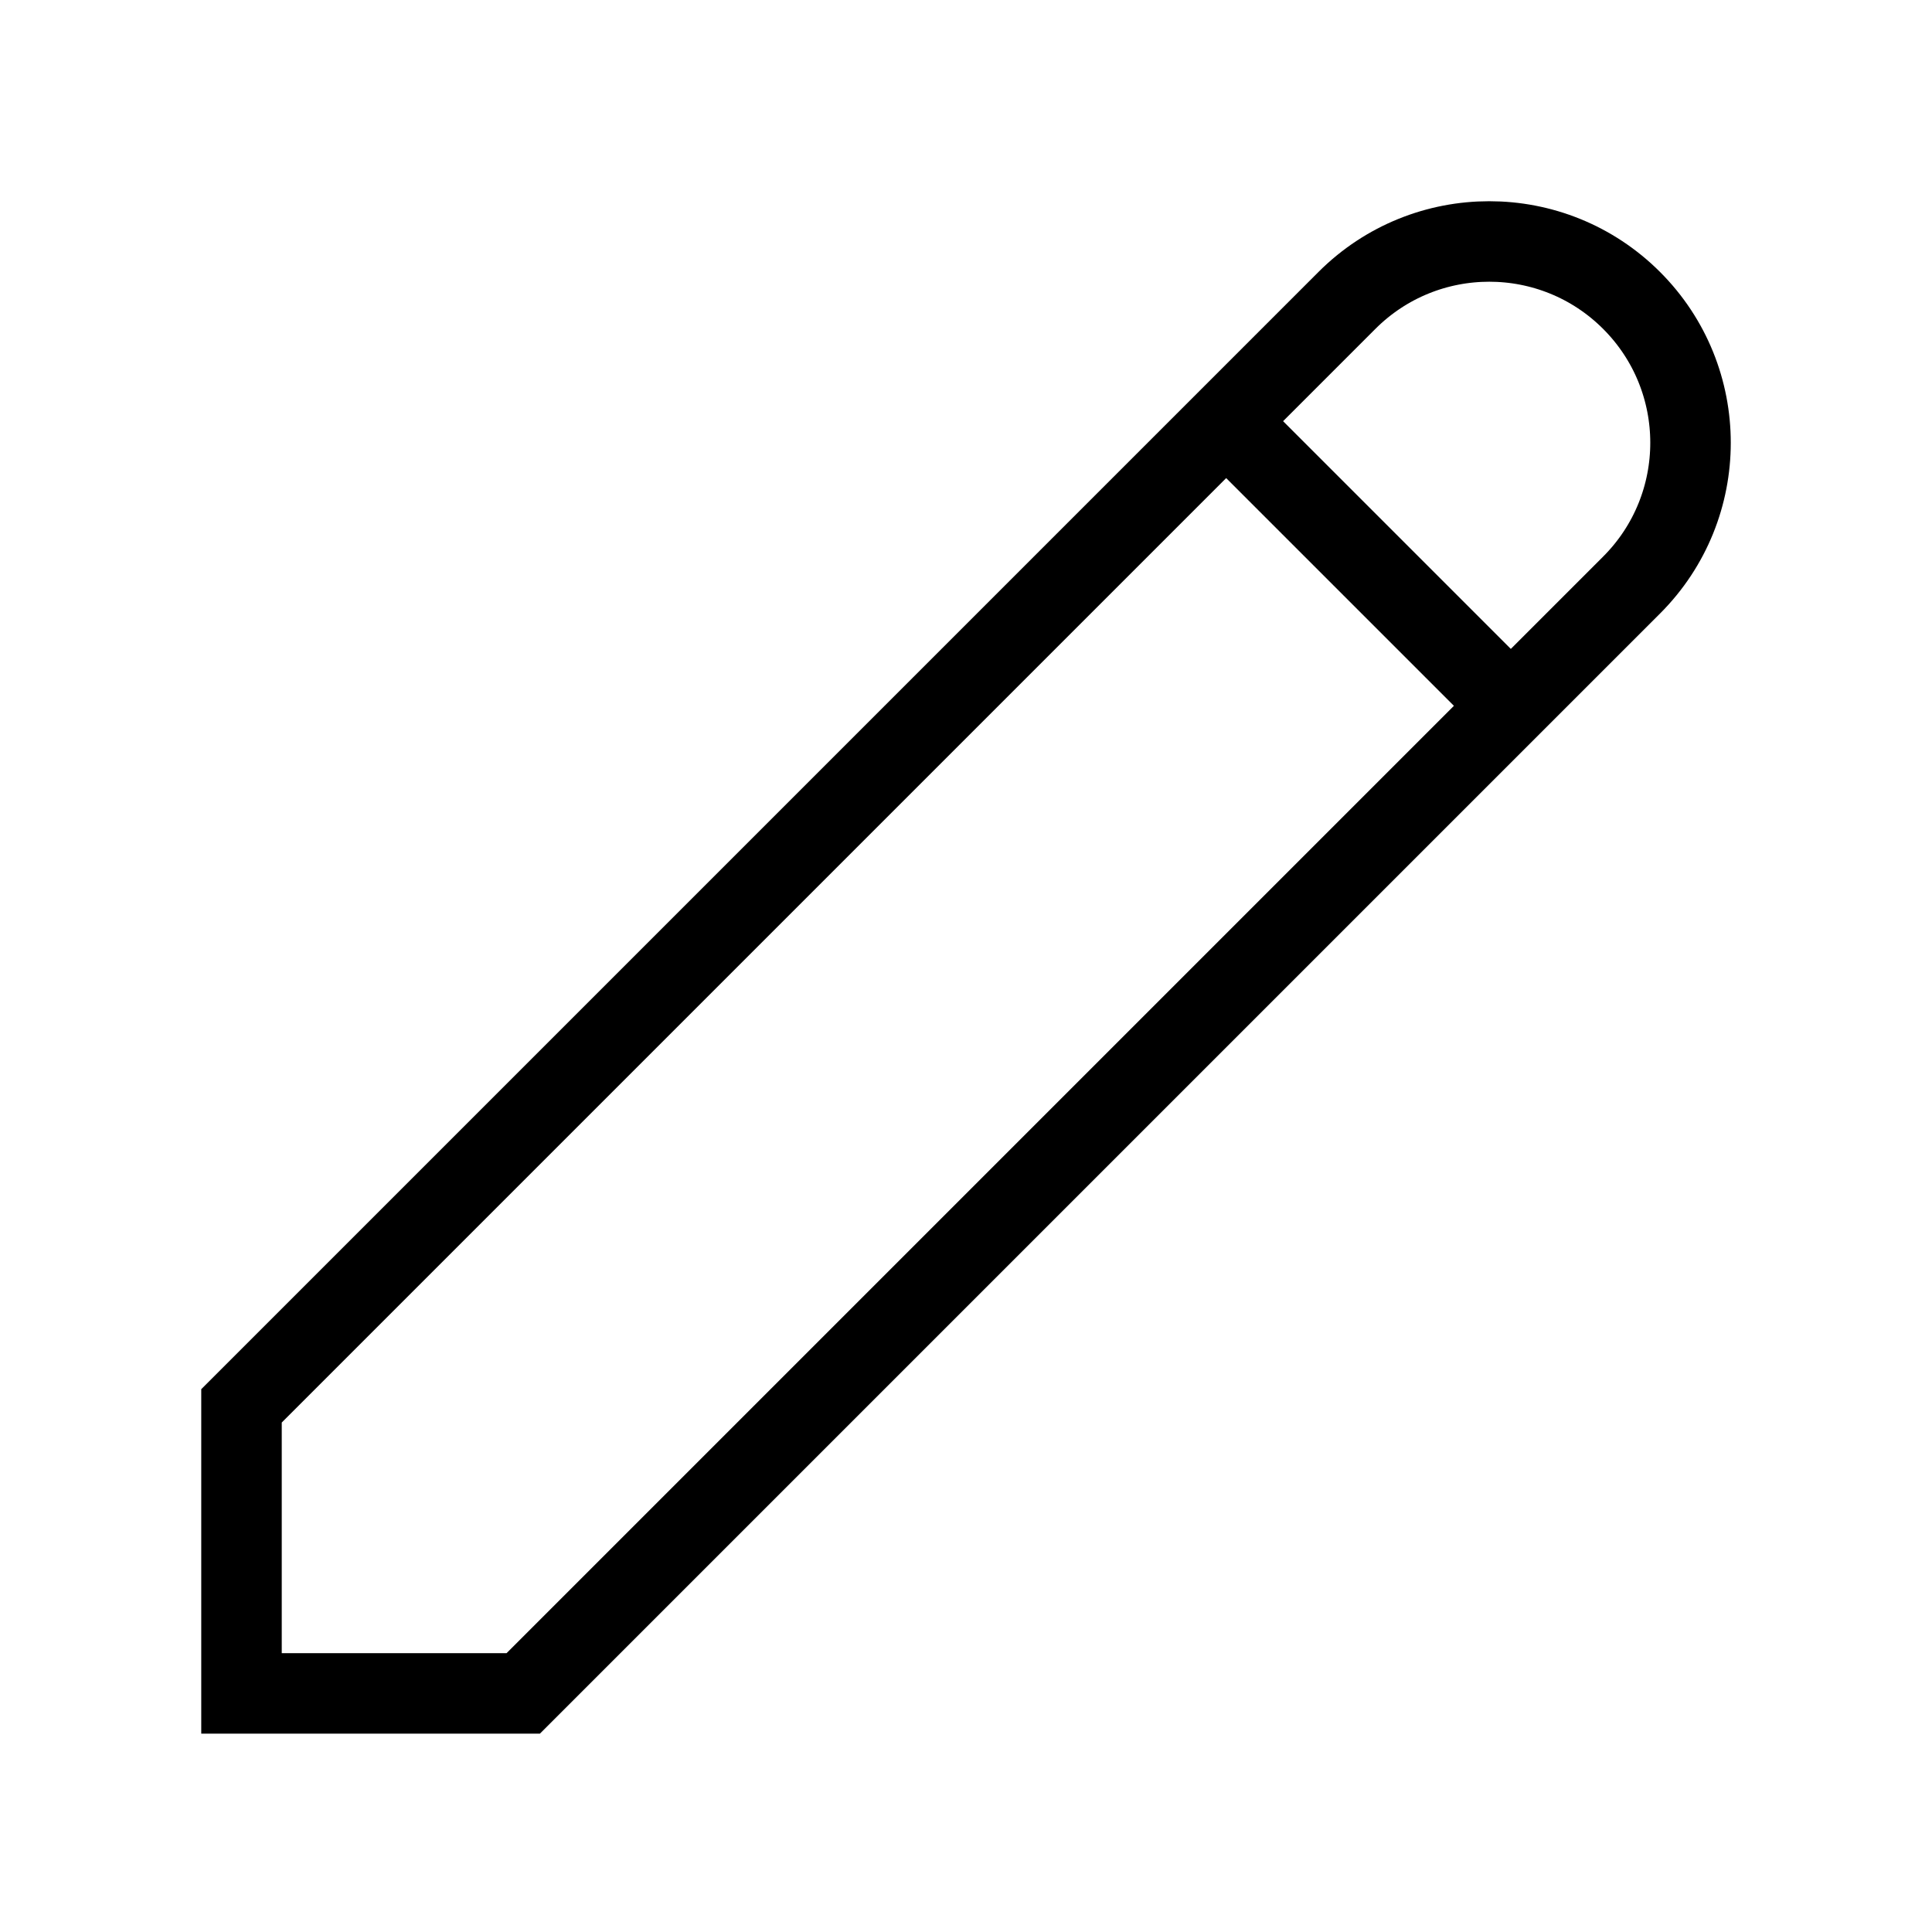
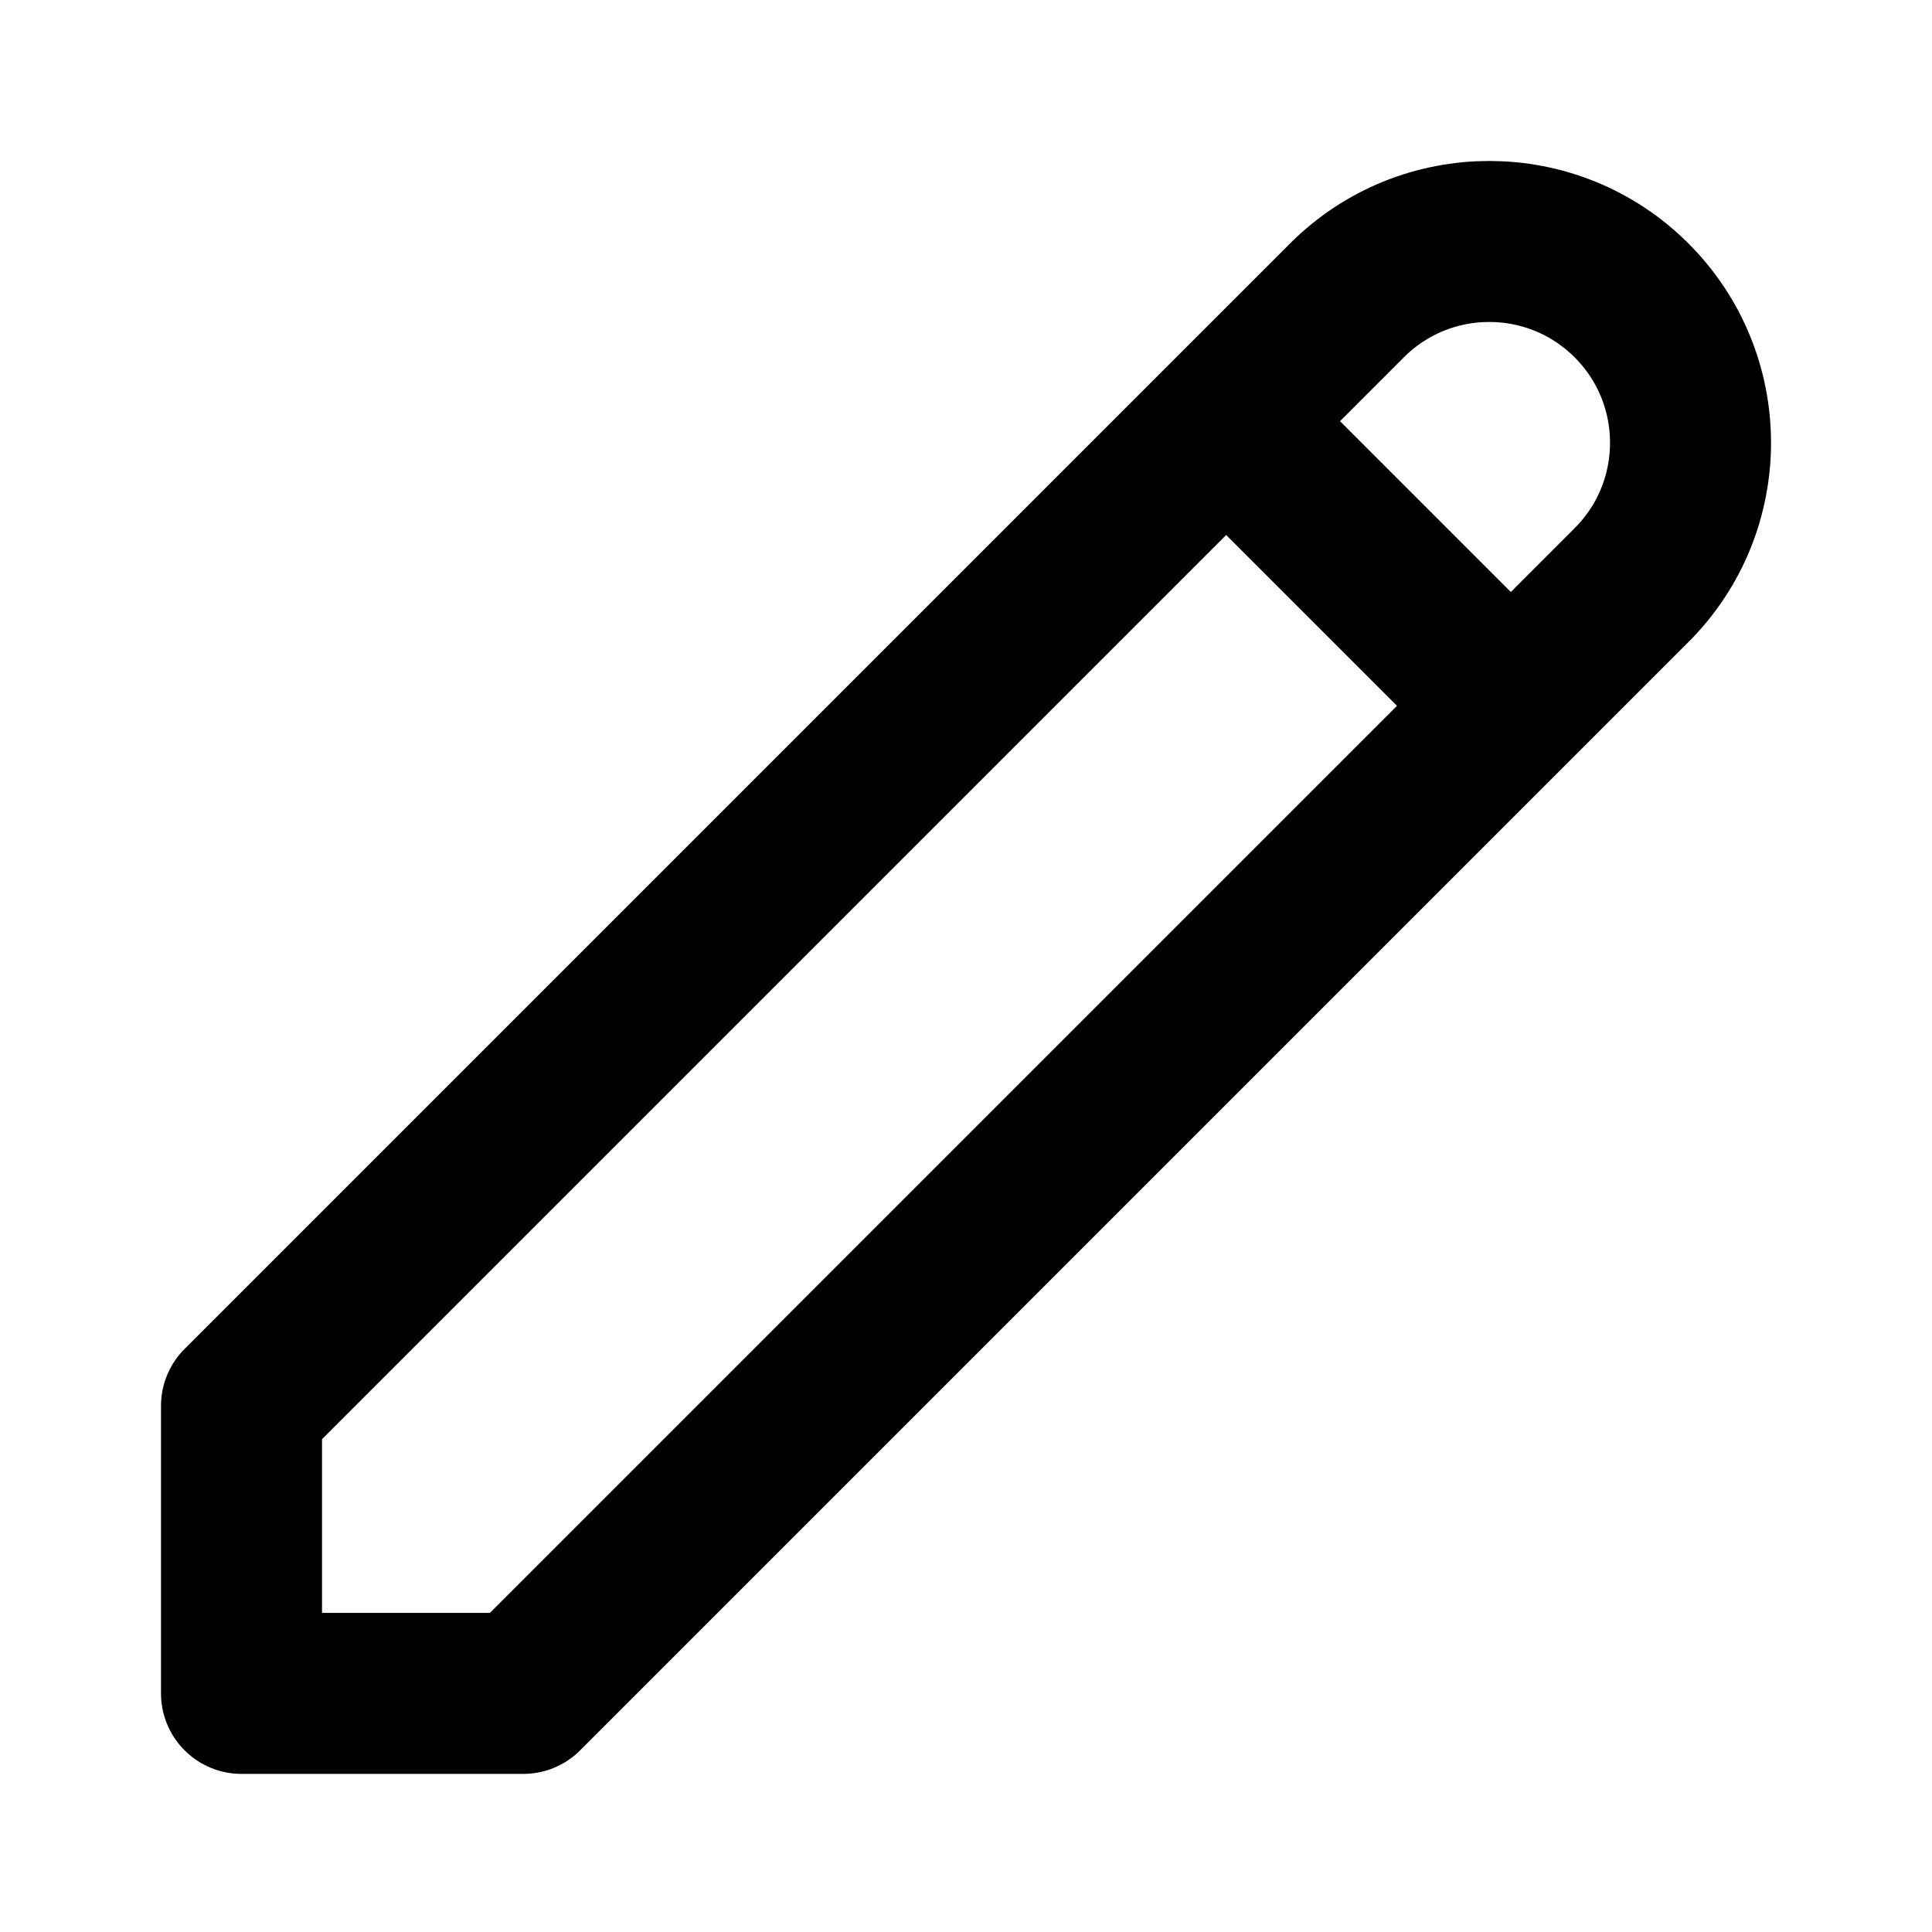
<svg xmlns="http://www.w3.org/2000/svg" className="w-6 h-6" fill="none" stroke="currentColor" viewBox="0 0 24 24">
-   <path strokeLinecap="round" strokeLinejoin="round" strokeWidth="2" d="M15.232 5.232l3.536 3.536m-2.036-5.036a2.5 2.5 0 113.536 3.536L6.5 21.036H3v-3.572L16.732 3.732z" />
+   <path stroke-linecap="round" stroke-linejoin="round" stroke-width="2" d="M15.232 5.232l3.536 3.536m-2.036-5.036a2.5 2.5 0 113.536 3.536L6.5 21.036H3v-3.572L16.732 3.732z" />
</svg>
